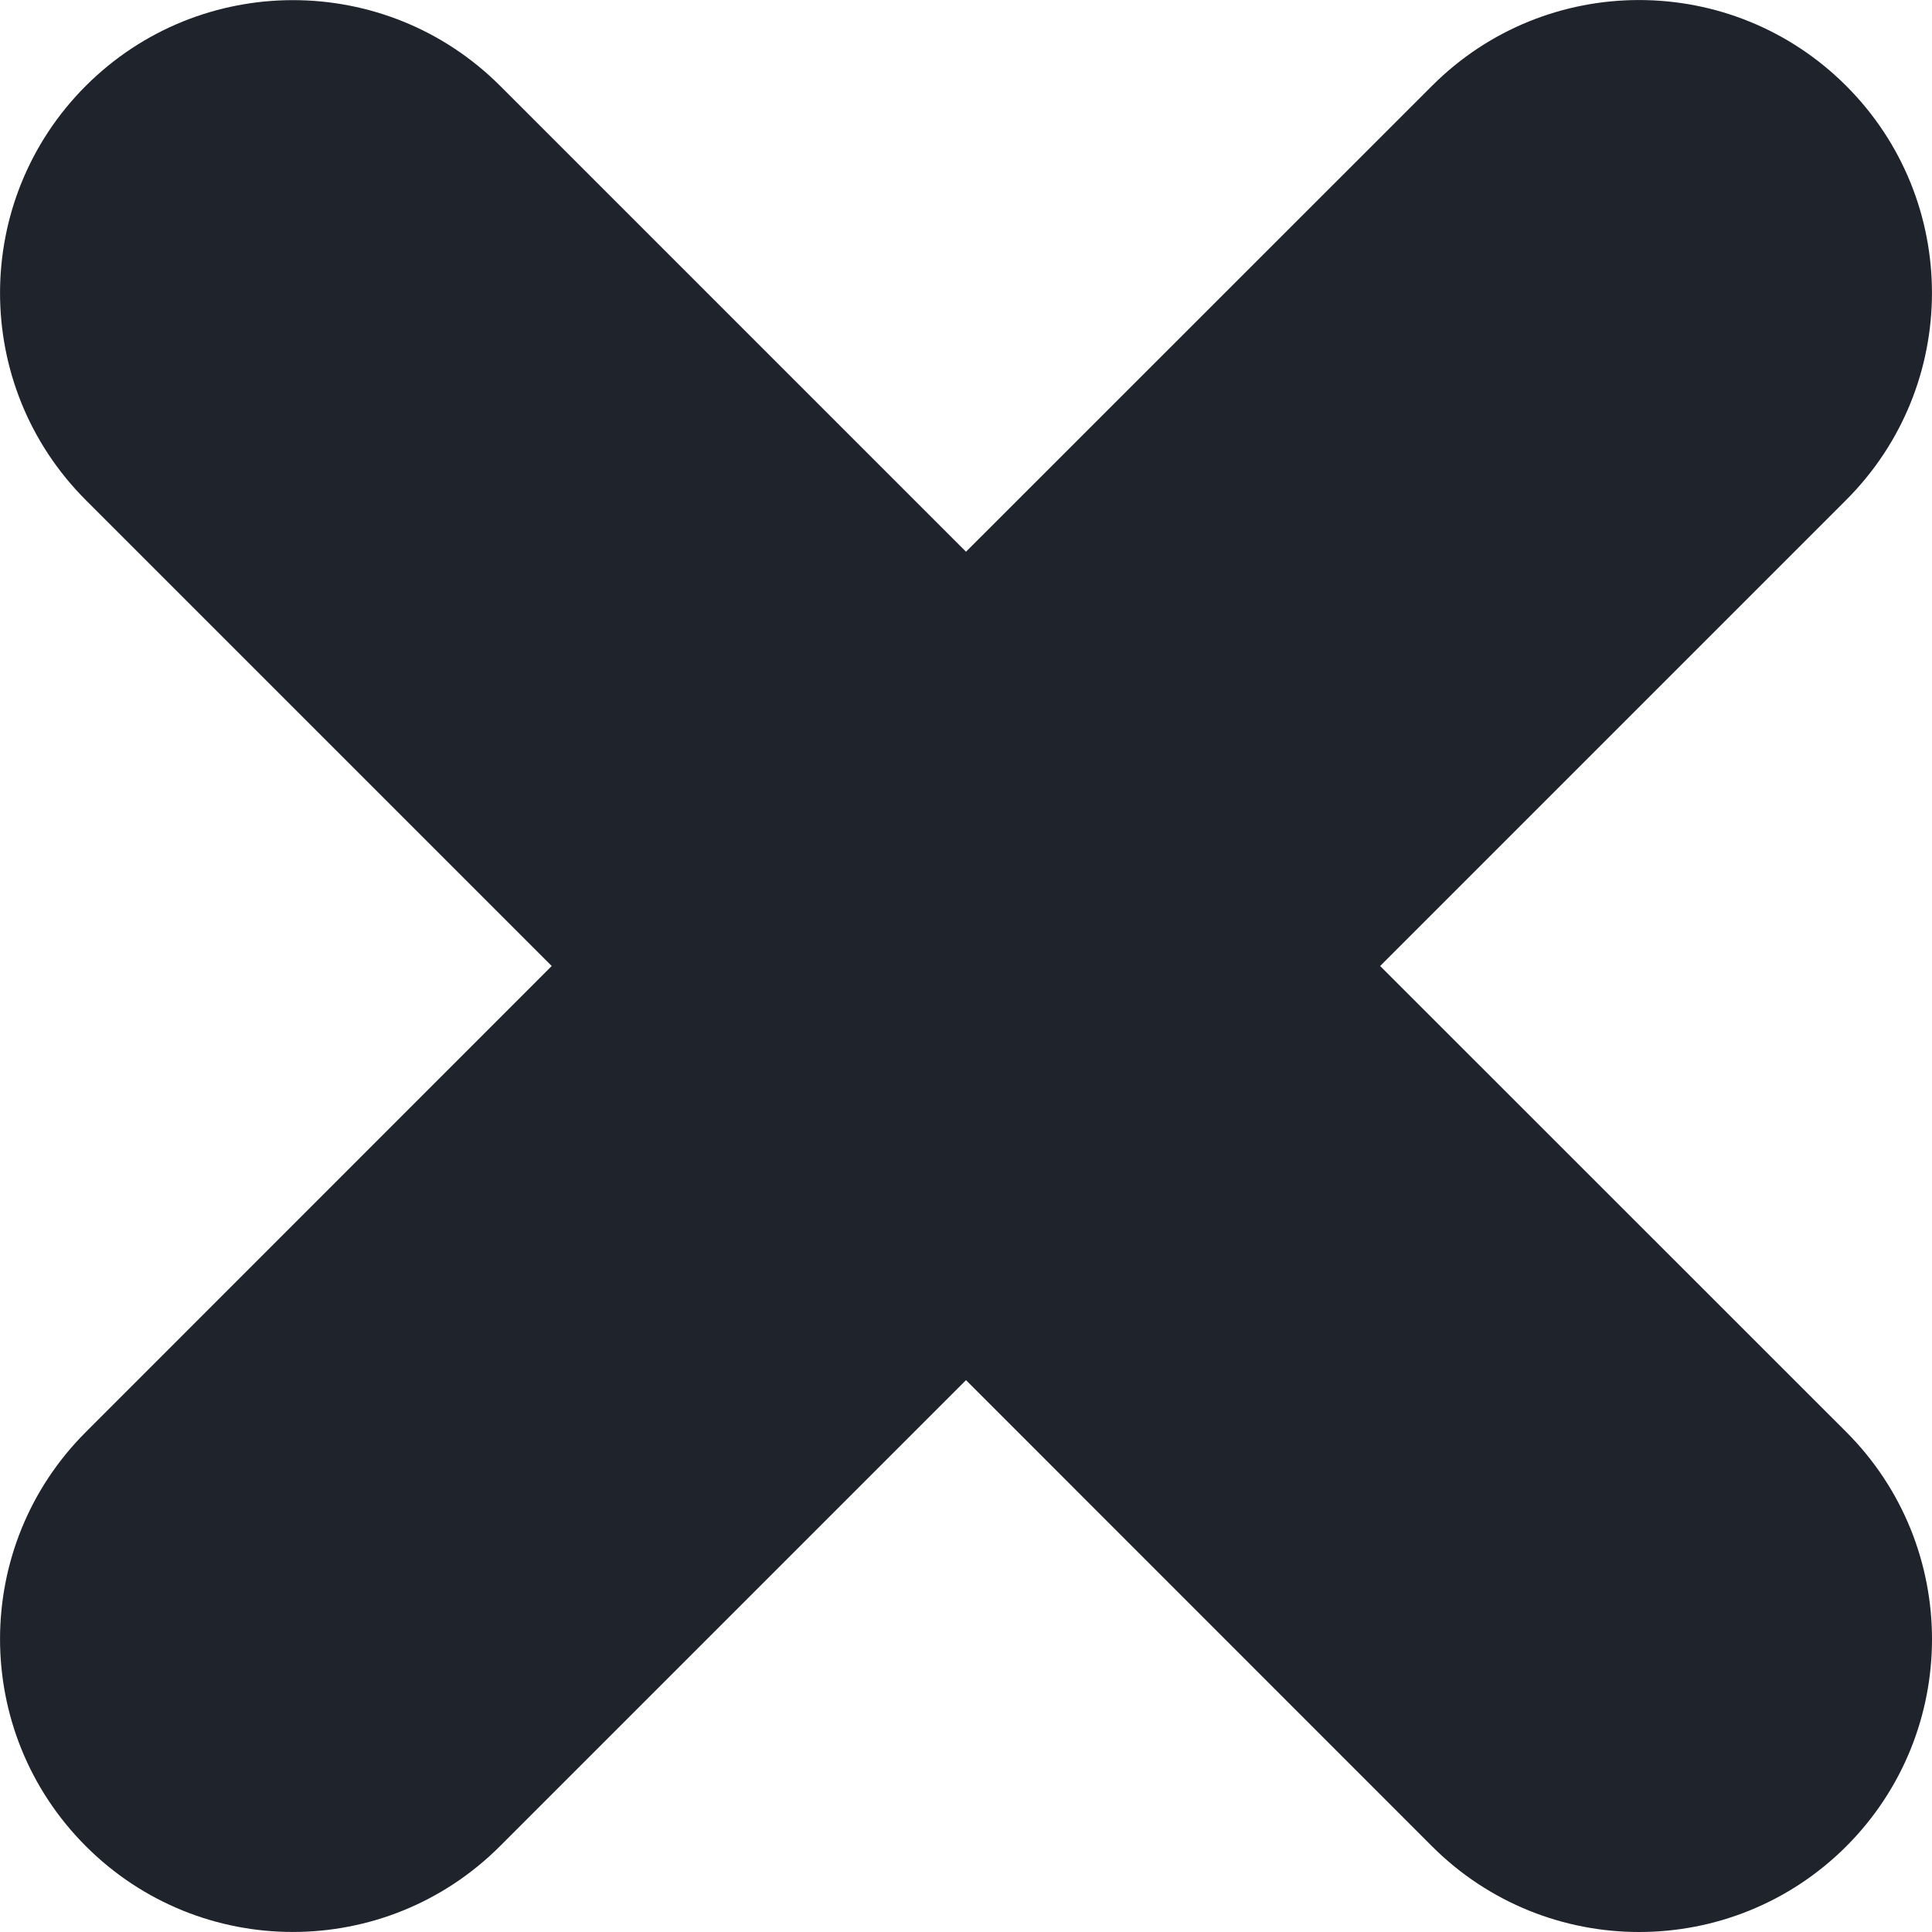
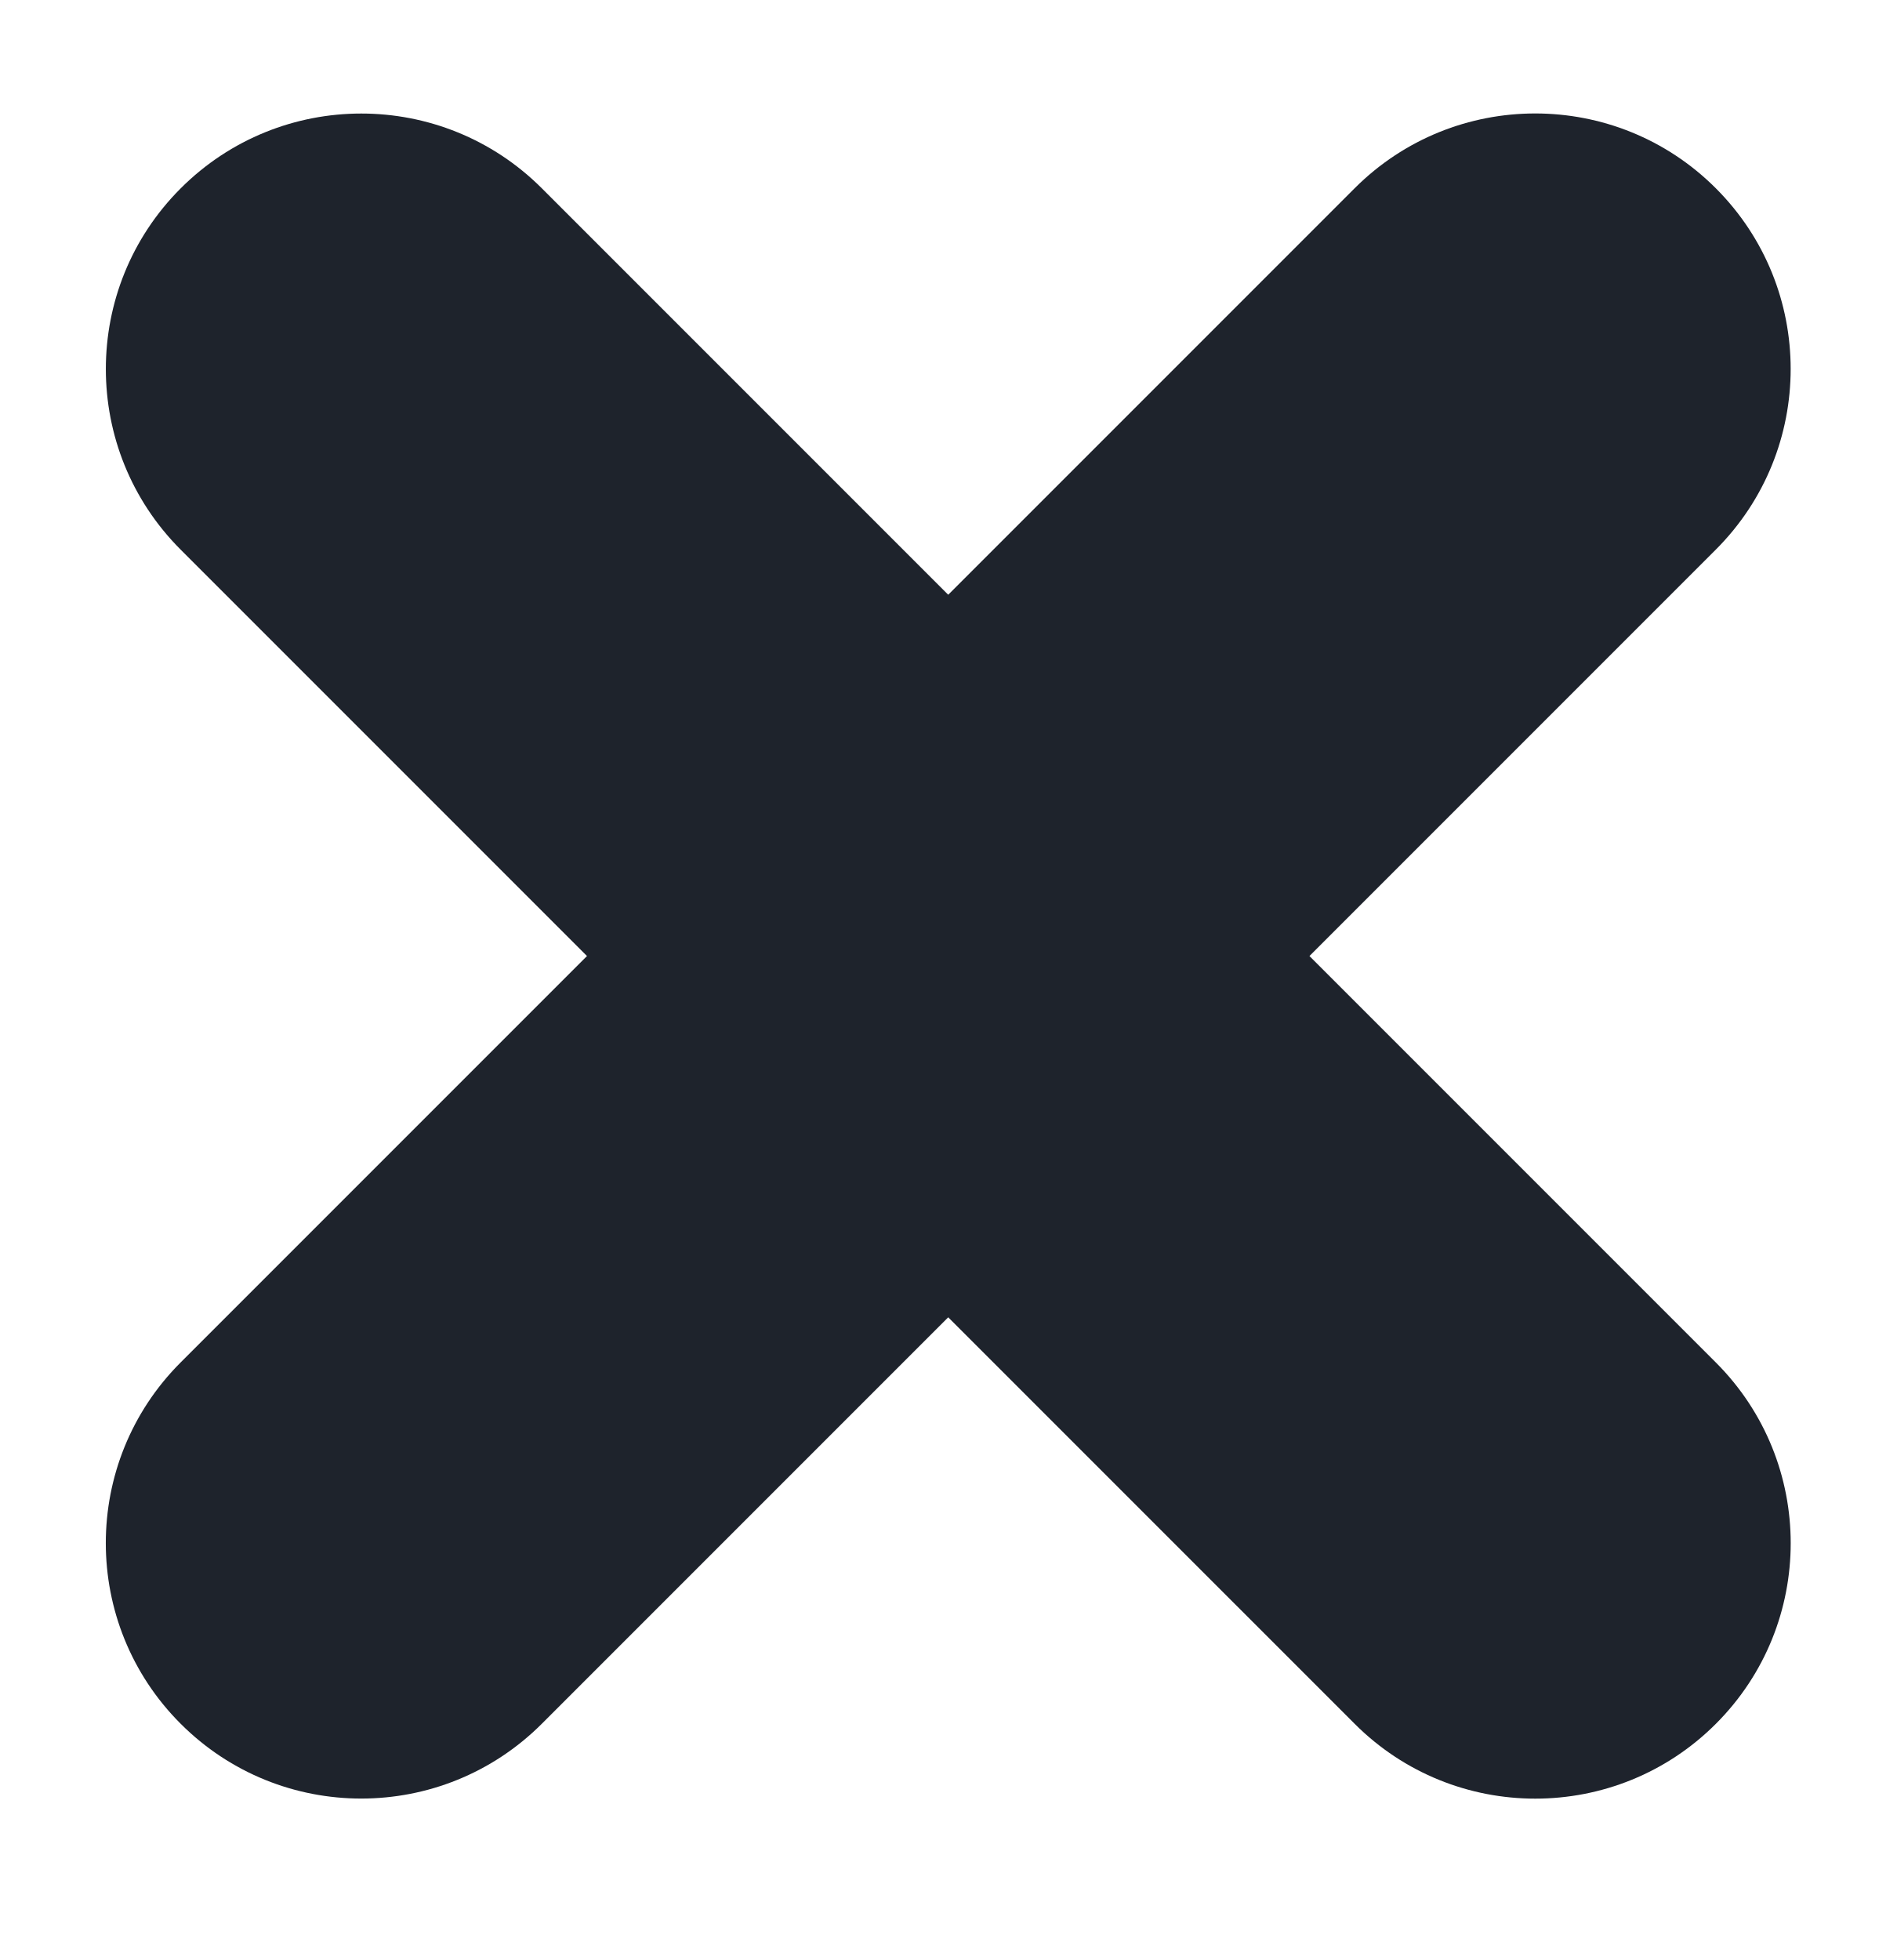
- <svg xmlns="http://www.w3.org/2000/svg" width="14" height="14" viewBox="0 0 14 14" fill="none">
-   <path fill-rule="evenodd" clip-rule="evenodd" d="M13.378 0.622C12.549 -0.207 11.205 -0.207 10.377 0.622L7 3.998L3.624 0.622C2.795 -0.206 1.451 -0.206 0.622 0.622C-0.207 1.451 -0.207 2.795 0.622 3.624L3.998 7L0.622 10.377C-0.207 11.205 -0.207 12.549 0.622 13.378C1.45 14.207 2.794 14.207 3.623 13.378L7 10.001L10.377 13.379C11.206 14.207 12.55 14.207 13.379 13.379C14.207 12.55 14.207 11.206 13.379 10.377L10.001 7L13.378 3.623C14.207 2.794 14.207 1.45 13.378 0.622Z" fill="#1E232C" />
+ <svg xmlns="http://www.w3.org/2000/svg" width="30" height="31" viewBox="0 0 30 31" fill="none">
+   <rect width="8.081" height="34.344" rx="4.04" transform="matrix(0.707108 0.707106 -0.707108 0.707106 24.2852 0.121094)" fill="#1E232C" />
+   <rect width="8.081" height="34.344" rx="4.04" transform="matrix(-0.707108 0.707106 -0.707108 -0.707106 30 24.4072)" fill="#1E232C" />
</svg>
